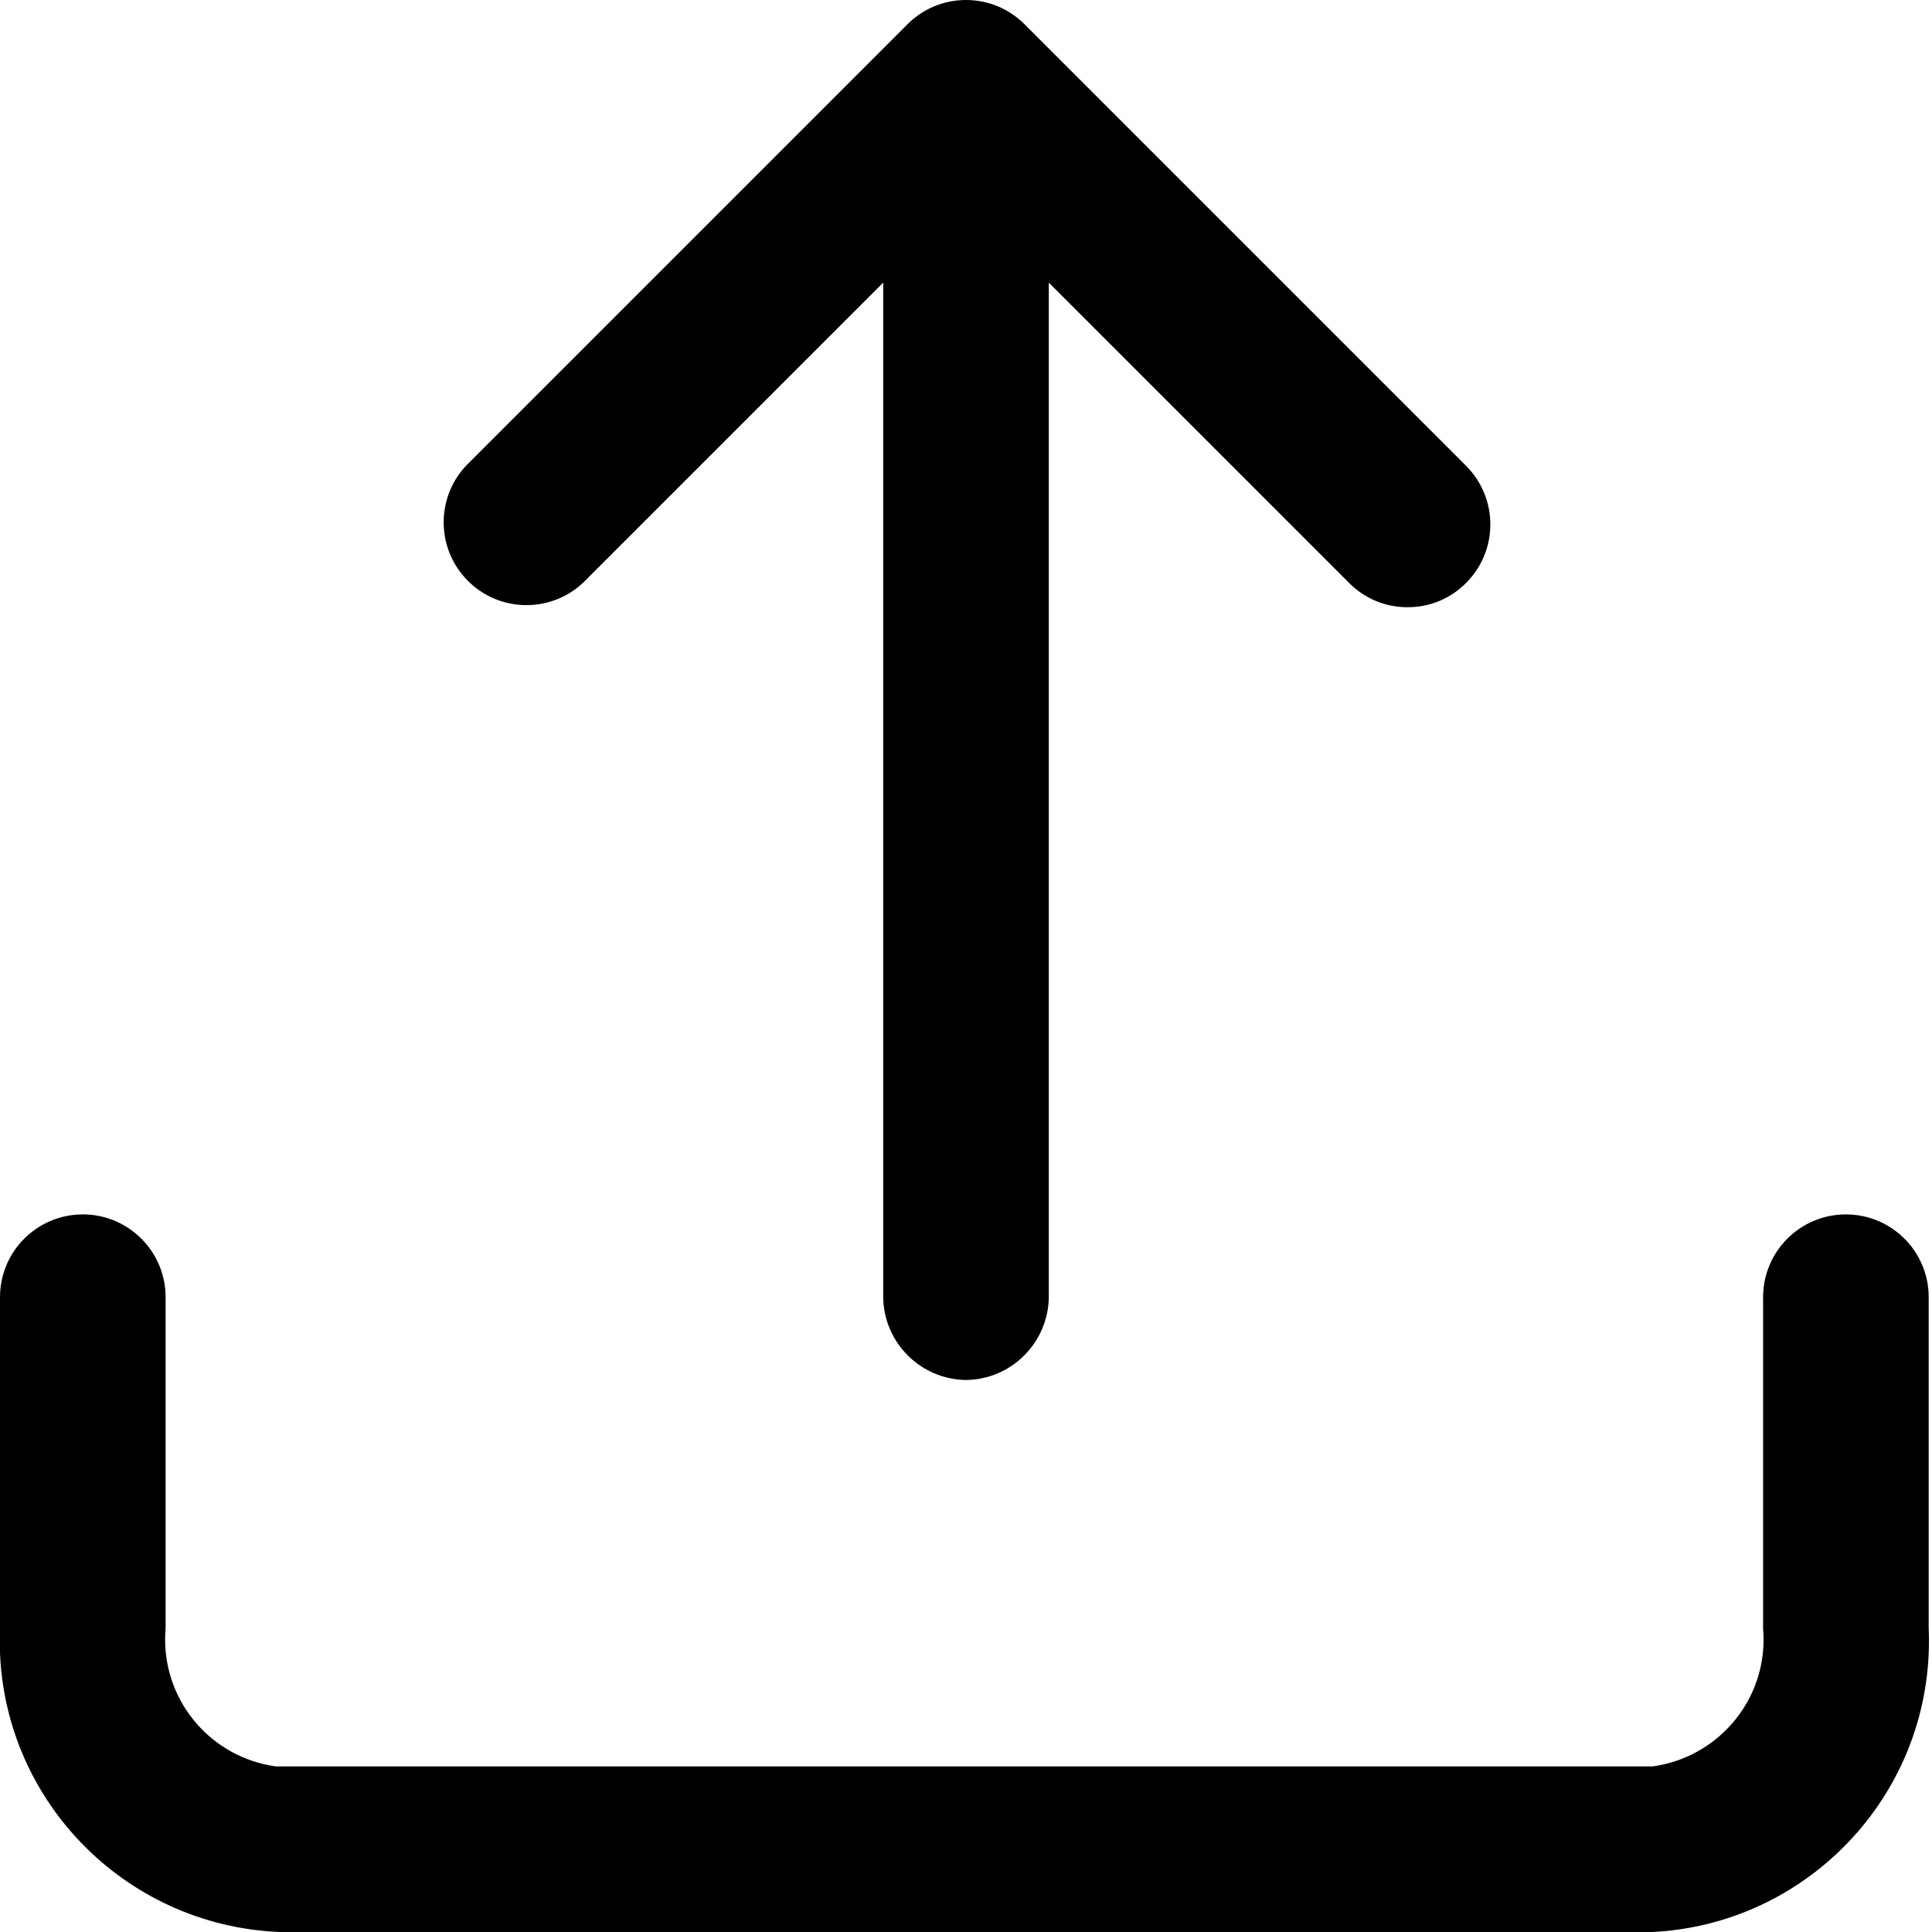
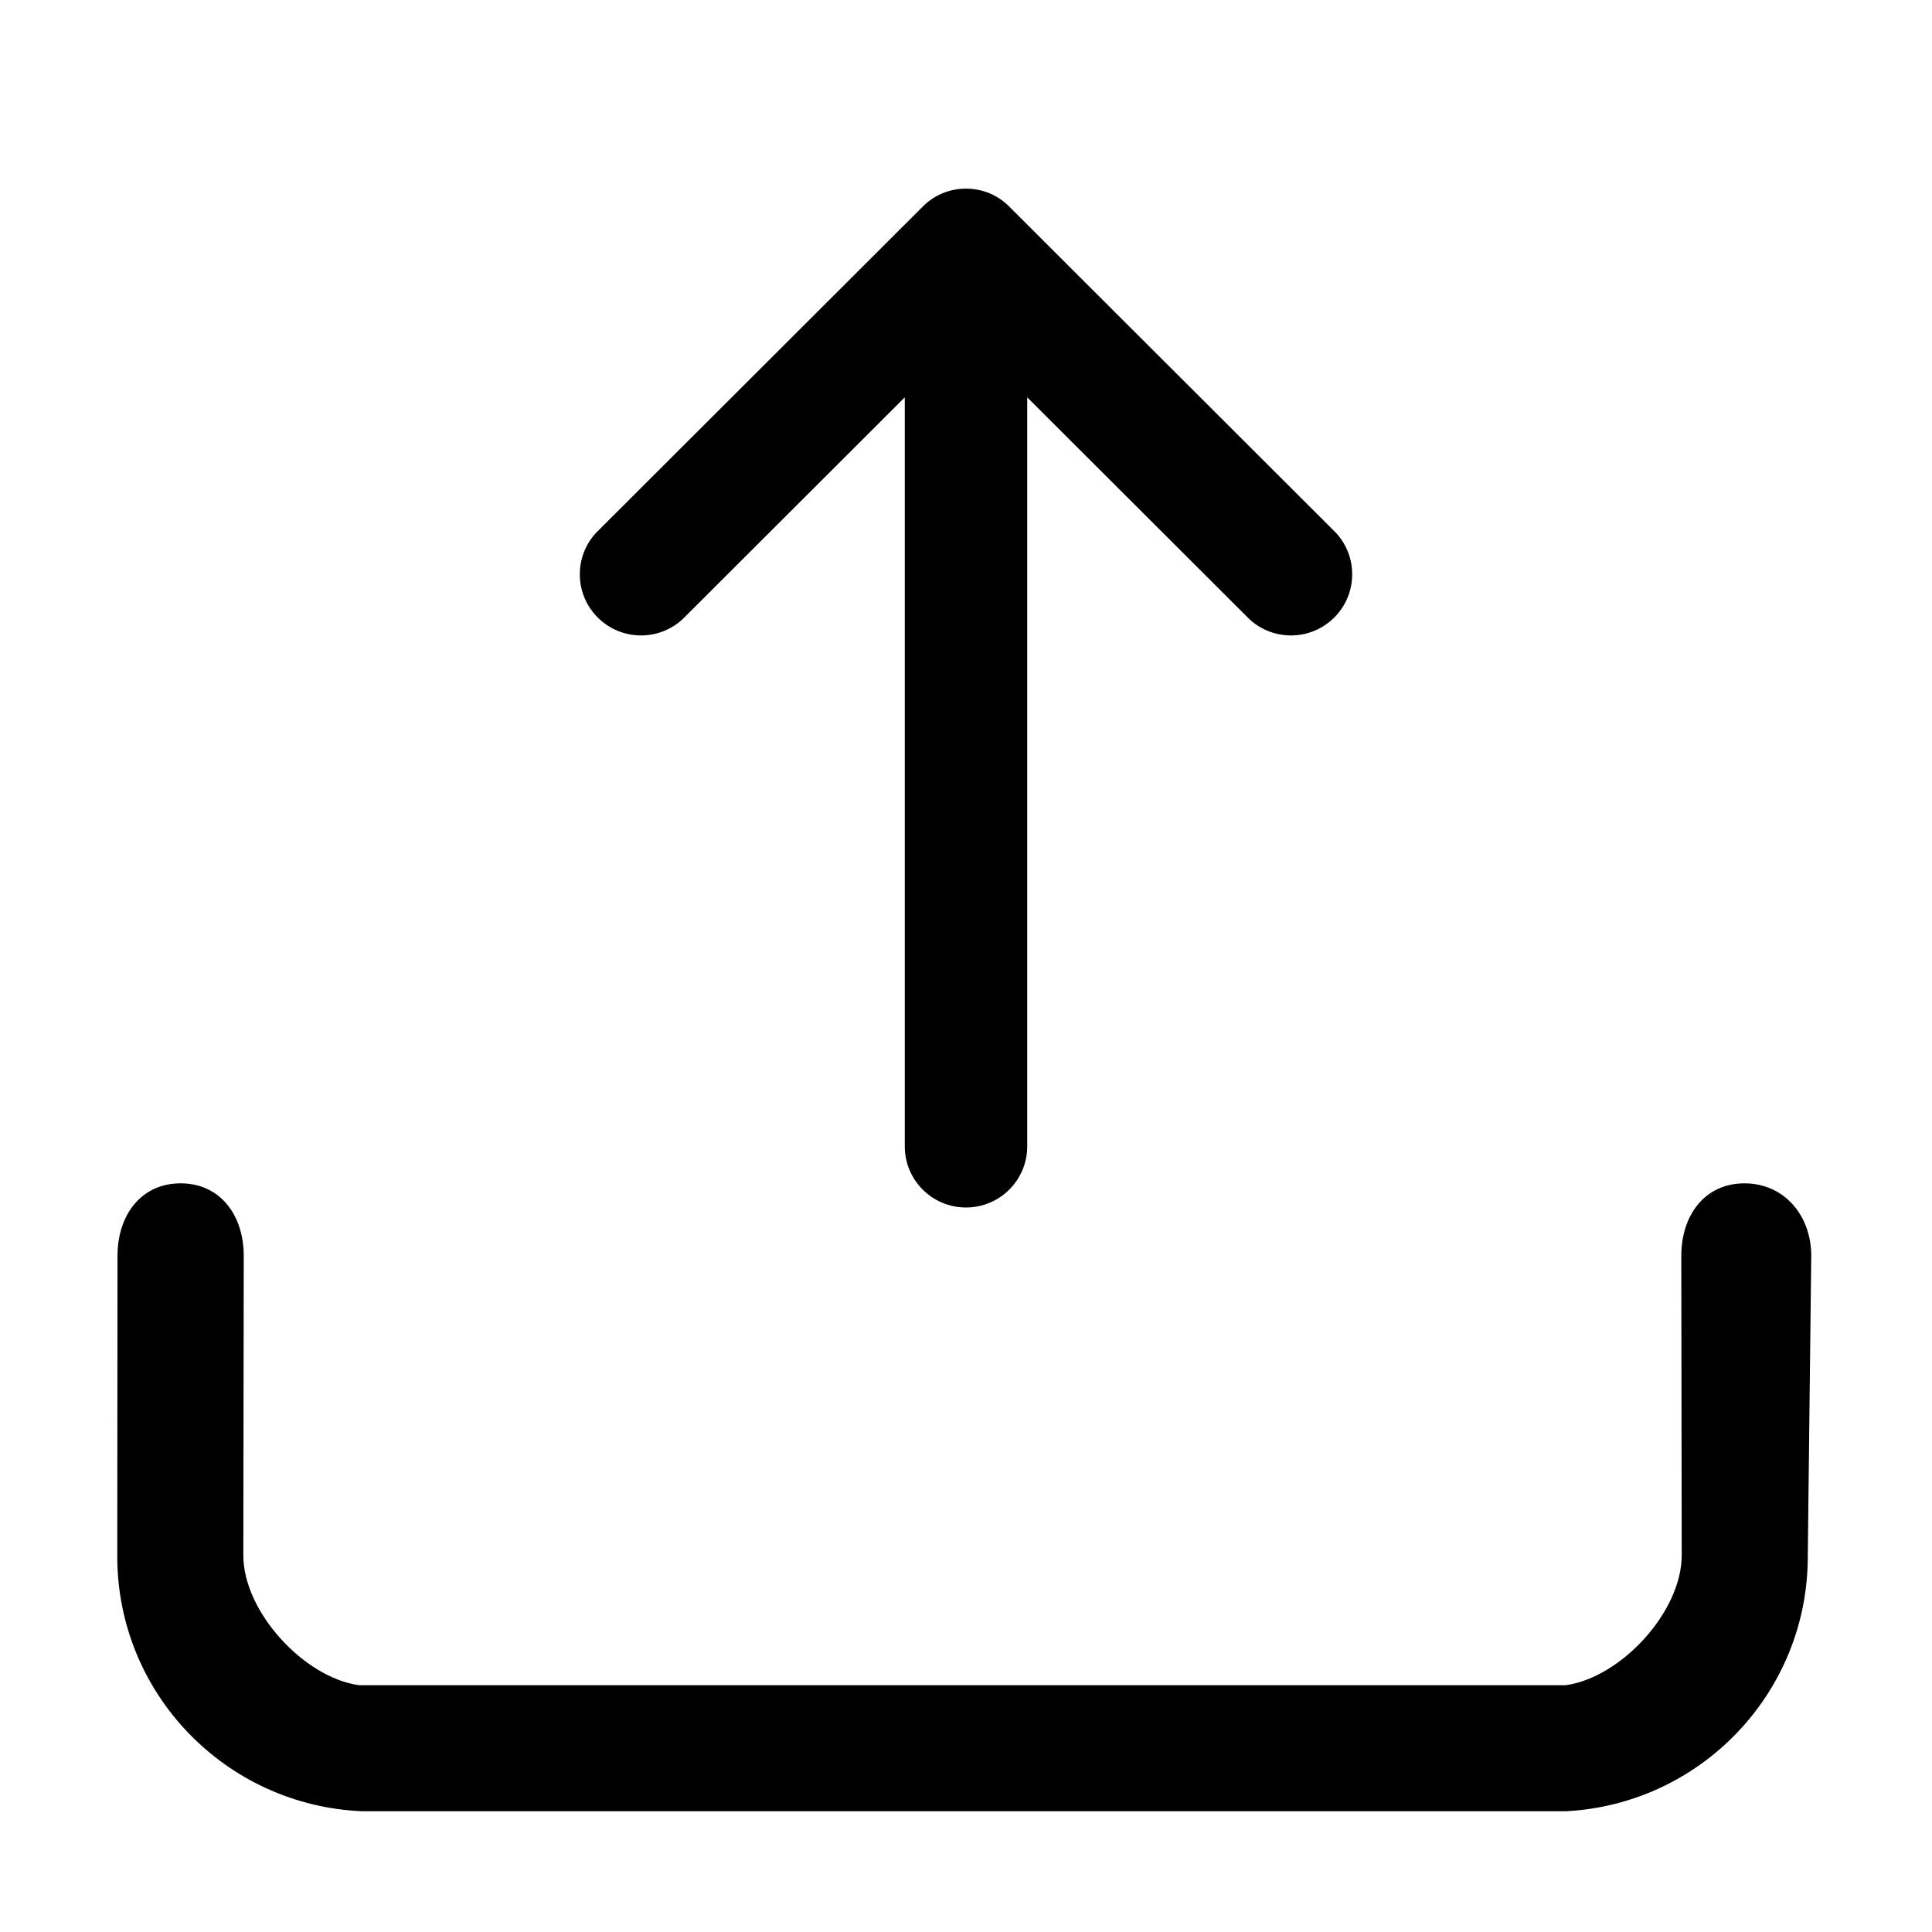
- <svg xmlns="http://www.w3.org/2000/svg" viewBox="0 0 1024 1024">
-   <path fill="currentColor" d="M875.959 1024H148.042C65.479 1020.528-.138 952.752-.138 869.651q0-3.464.151-6.89l-.011.325V687.543c0-24.237 19.648-43.886 43.886-43.886s43.886 19.648 43.886 43.886v175.543a66 66 0 0 0-.255 5.881c0 34.276 25.406 62.617 58.412 67.222l.357.041h729.673c33.364-4.645 58.77-32.987 58.77-67.263a69 69 0 0 0-.274-6.141l.019.261V687.544c0-24.237 19.648-43.886 43.886-43.886s43.886 19.648 43.886 43.886v175.543c.091 1.983.143 4.309.143 6.646 0 82.485-64.648 149.87-146.039 154.251l-.389.016zM746.058 321.828h-.204c-12.052 0-22.954-4.923-30.804-12.869L512.002 105.911 308.958 308.955a43.71 43.71 0 0 1-29.918 11.778c-24.237 0-43.886-19.648-43.886-43.886 0-11.575 4.48-22.102 11.803-29.944l-.023.026L480.992 12.871C488.931 4.941 499.896.036 512.004.036s23.073 4.904 31.013 12.835l234.058 234.058c7.93 7.939 12.835 18.904 12.835 31.012s-4.904 23.073-12.835 31.013c-7.854 7.95-18.756 12.874-30.808 12.874h-.215.011zM512 731.429c-24.106-.325-43.561-19.78-43.886-43.854V43.887C468.114 19.65 487.762.001 512 .001s43.886 19.648 43.886 43.886v643.657c-.325 24.106-19.78 43.561-43.854 43.886z" />
+ <svg xmlns="http://www.w3.org/2000/svg" width="100%" height="100%" viewBox="0 0 1024 1024" version="1.1" xml:space="preserve" style="fill-rule:evenodd;clip-rule:evenodd;stroke-linejoin:round;stroke-miterlimit:2;">
+   <path d="M512.001,99.999l0.15,0c8.911,0 16.971,3.635 22.775,9.501l173.053,172.804c5.606,5.989 8.721,13.891 8.708,22.088c-0,17.894 -14.527,32.401 -32.447,32.401c-8.549,-0 -16.324,-3.301 -22.12,-8.697l-117.672,-117.504l-0,397.008c-0,17.894 -14.527,32.4 -32.447,32.4c-17.921,0 -32.447,-14.505 -32.447,-32.4l-0,-397.008l-117.673,117.504c-5.997,5.597 -13.911,8.708 -22.12,8.695c-17.919,0 -32.447,-14.506 -32.447,-32.4c0,-8.537 3.306,-16.301 8.71,-22.088l173.05,-172.801c5.806,-5.869 13.867,-9.505 22.777,-9.505l0.151,0l-0.001,0.002Zm379.343,724.348c-0,-1.731 -0.222,-158.746 -0.222,-158.746c-0,-21.207 12.214,-38.4 33.455,-38.4c21.242,-0 35.423,17.192 35.423,38.4c-0,0 -1.842,157.371 -1.842,159.416c0,72.177 -56.648,131.137 -127.968,134.968l-0.341,0.015l-637.849,0c-72.346,-3.034 -129.843,-62.34 -129.843,-135.055c-0,-1.946 0.122,-159.345 0.122,-159.345c0,-21.207 12.216,-38.4 33.456,-38.4c21.238,-0 33.455,17.192 33.455,38.4c-0,0 -0.226,157.029 -0.223,158.747c-0,29.99 32.262,64.785 61.183,68.816l0.313,0.037l639.384,0c29.235,-4.06 61.497,-38.863 61.497,-68.853Z" />
</svg>
